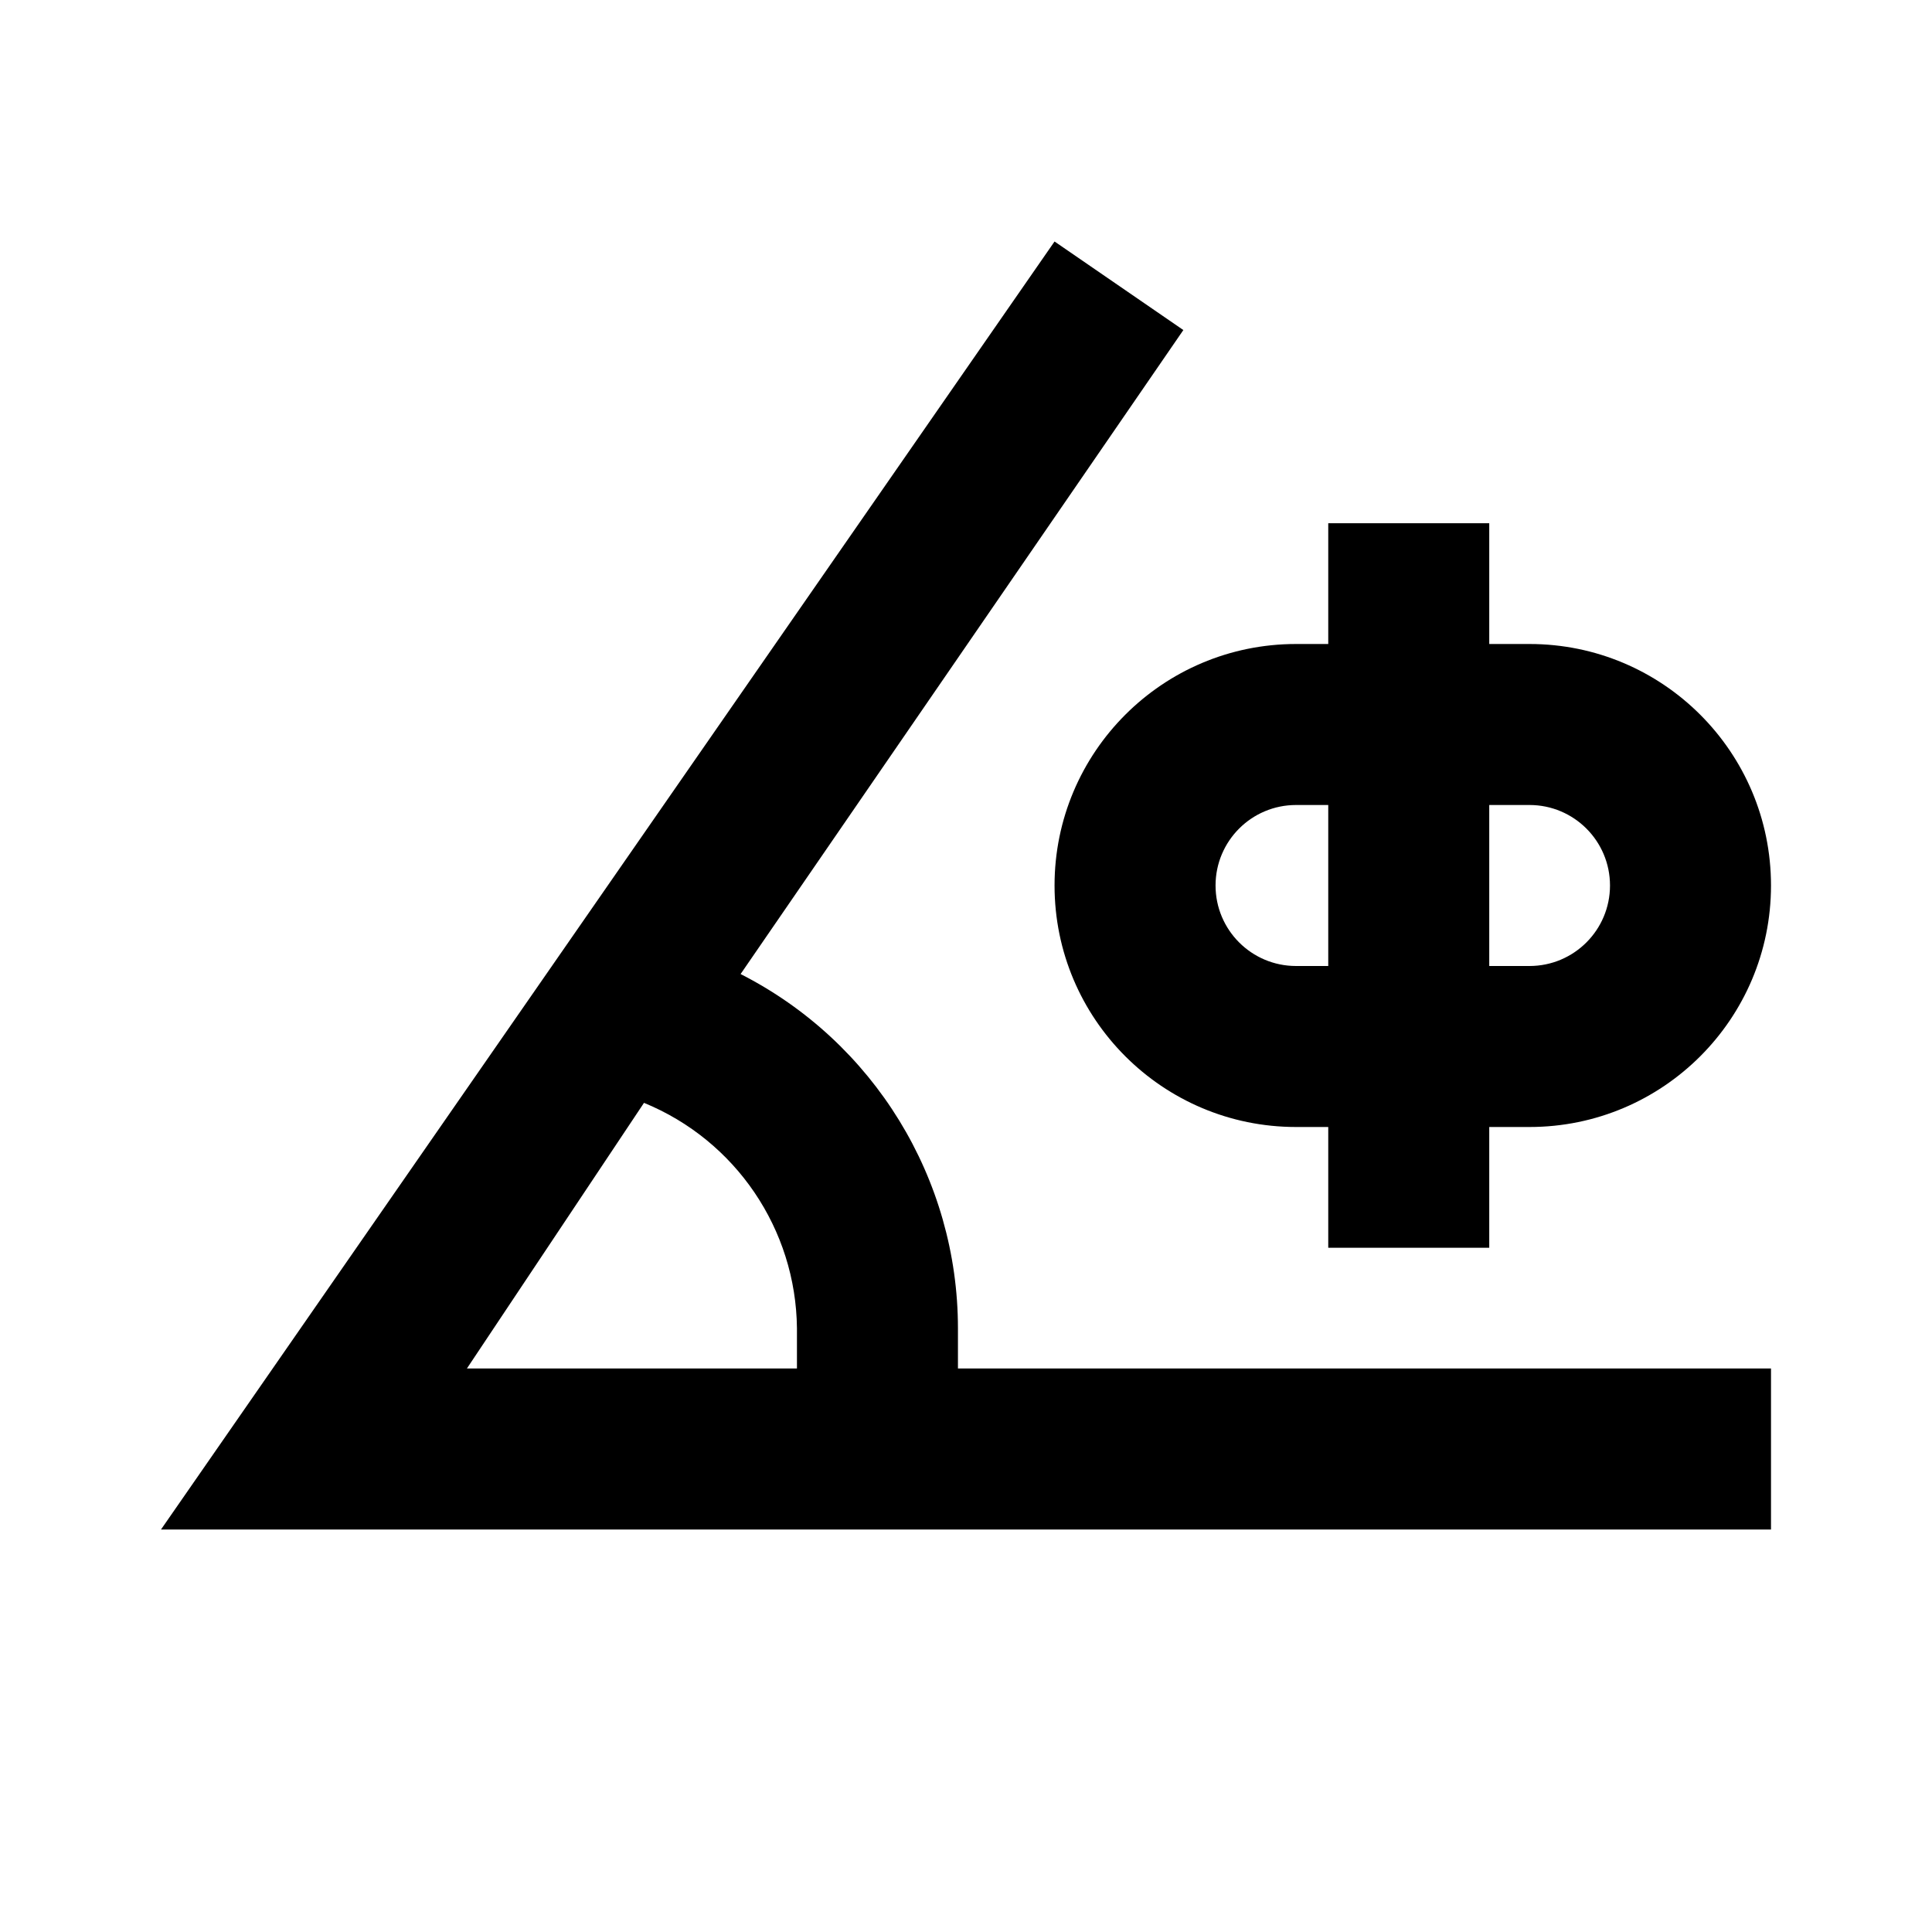
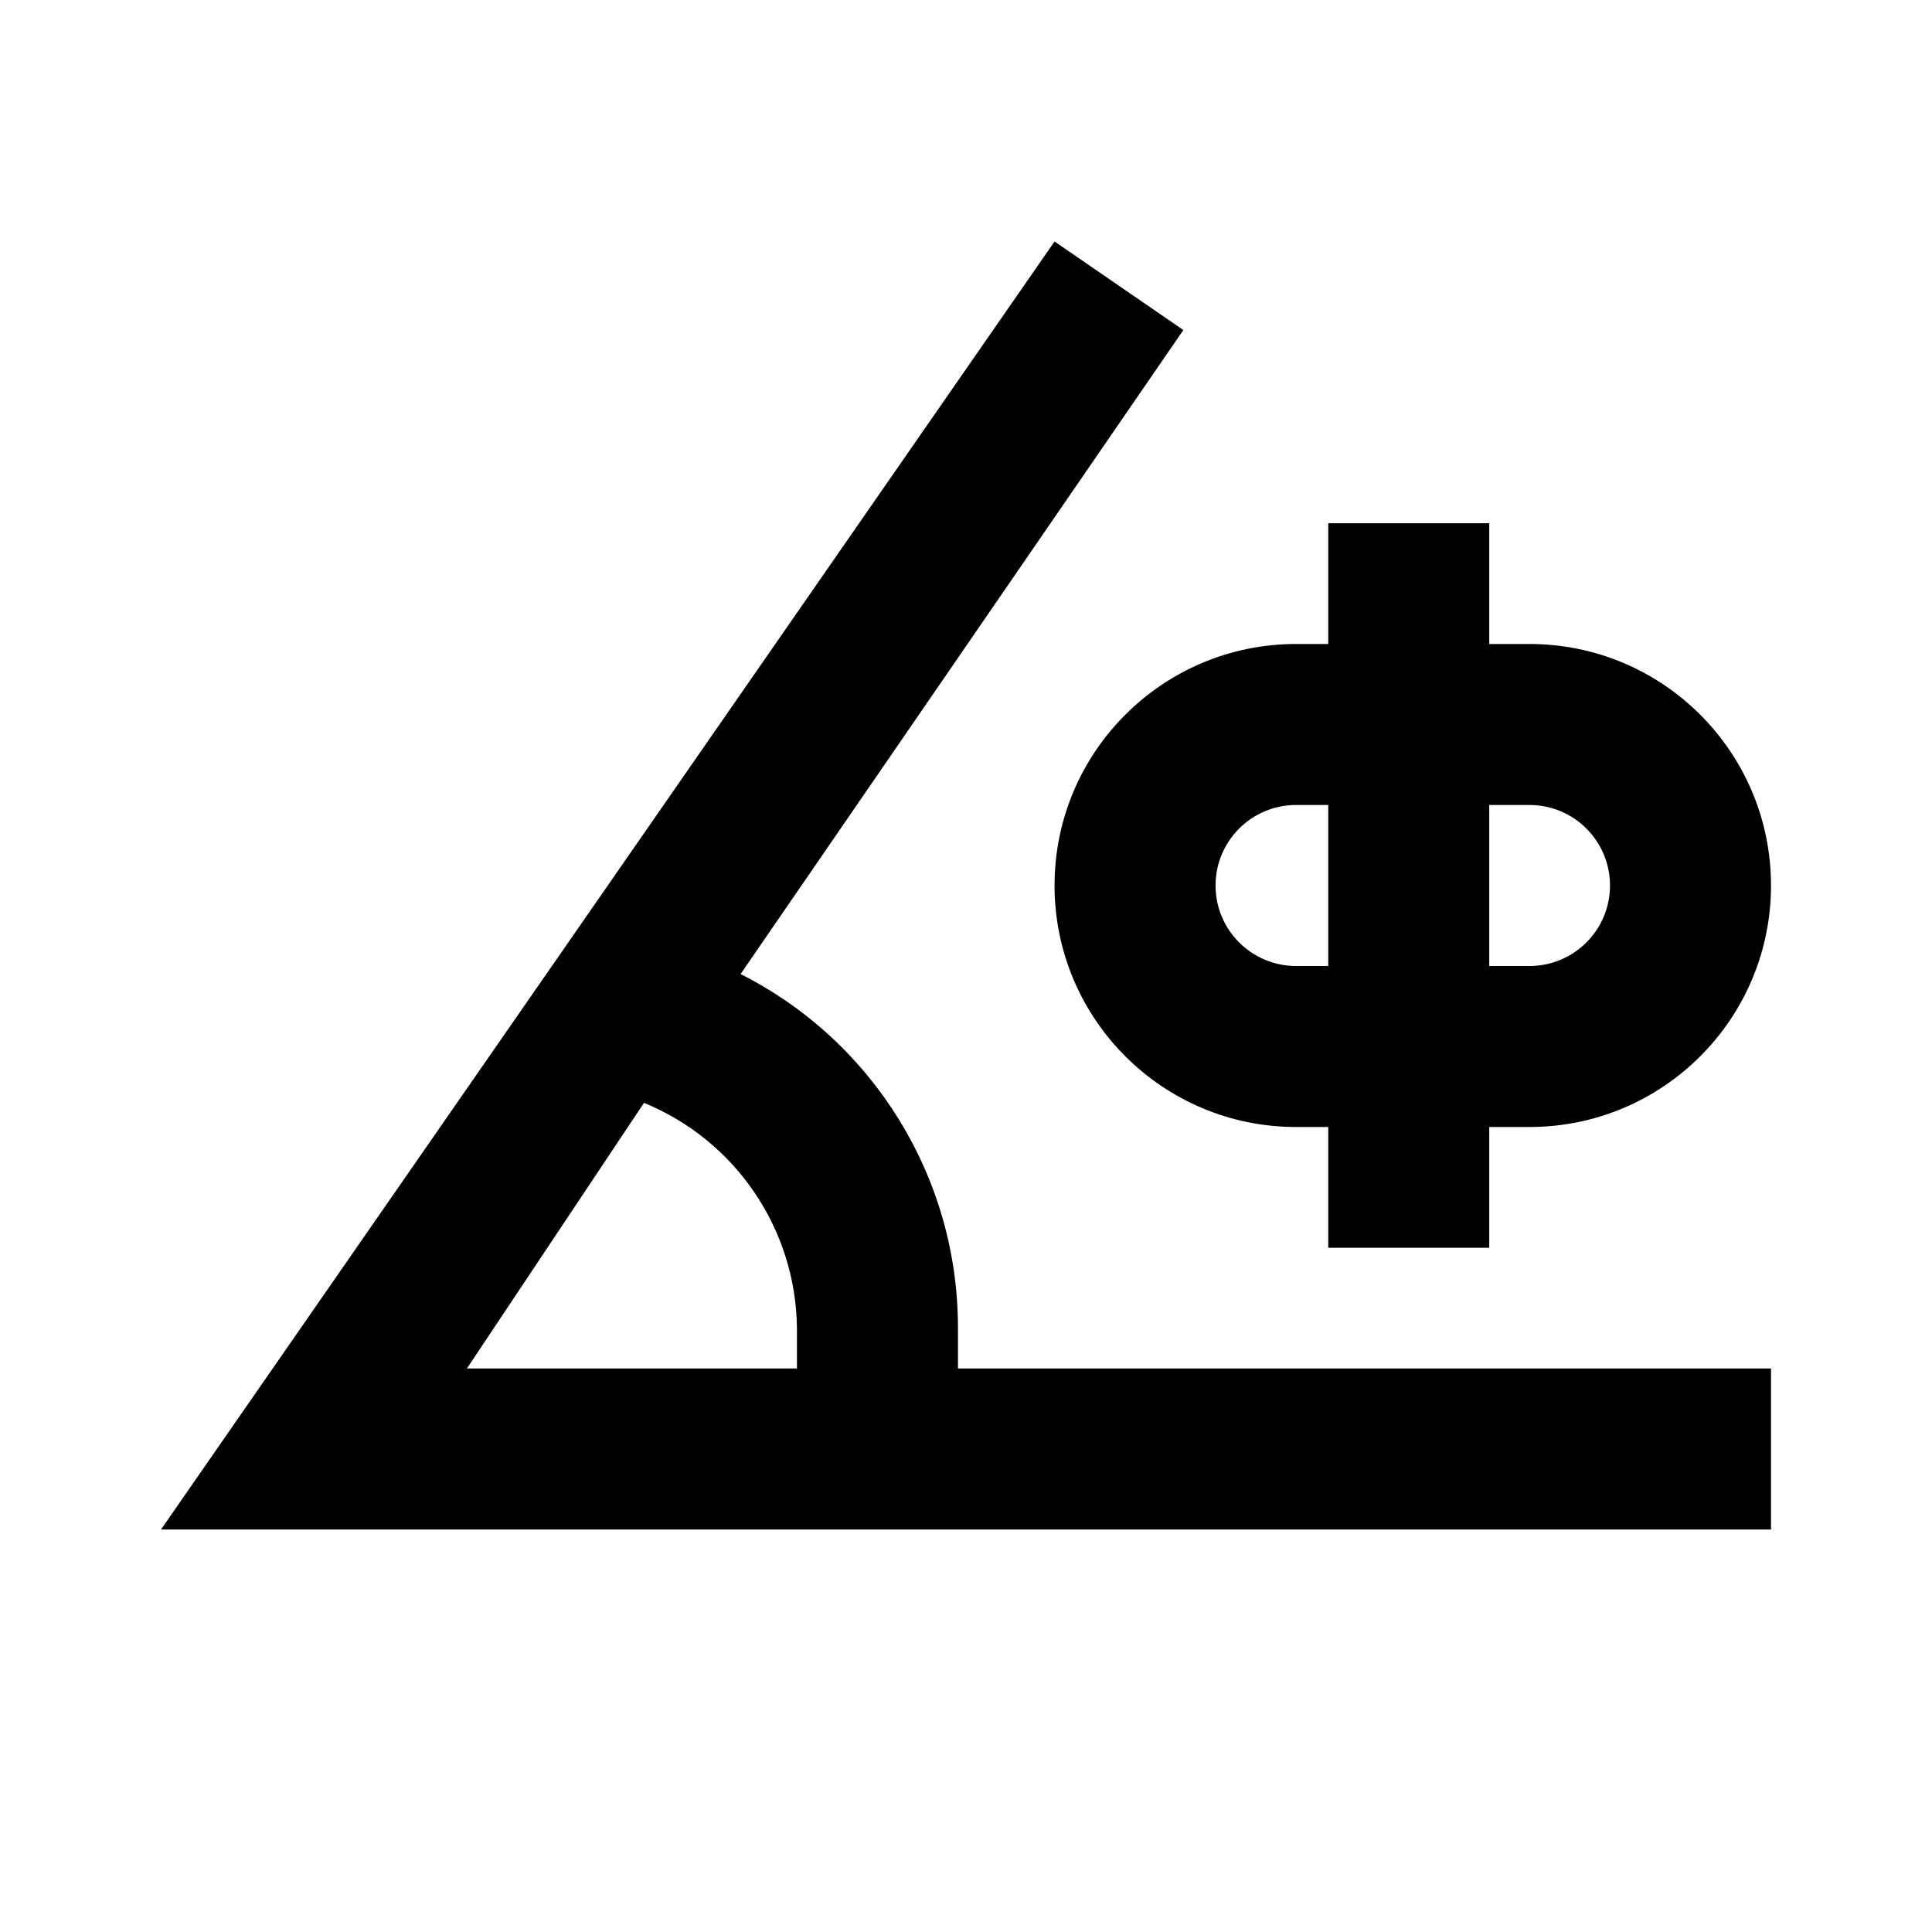
<svg xmlns="http://www.w3.org/2000/svg" width="24" height="24" viewBox="0 0 24 24">
-   <path d="M2,19H22V17H11.9v-.5a4.94,4.94,0,0,0-2.7-4.4l5.5-8L13.1,3Zm7.9-2H5.8L8,13.7a3.06,3.06,0,0,1,1.9,2.8Zm6.6-1.5V14h-.4a3,3,0,0,1,0-6h.4V6.5h2V8H19a3,3,0,0,1,0,6h-.5v1.5ZM19,12h-.5V10H19a1,1,0,0,1,0,2Zm-2.9,0h.4V10h-.4a1,1,0,0,0,0,2Z" fill-rule="evenodd" />
+   <path d="M11.9,16.5a4.92,4.92,0,0,0-2.7-4.4l5.5-8L13.1,3,2,19H22V17H11.9Zm-2,.5H5.8L8,13.7a3.06,3.06,0,0,1,1.9,2.8Zm3.2-6a3,3,0,0,0,3,3h.4v1.5h2V14H19a3,3,0,0,0,0-6h-.5V6.5h-2V8h-.4A3,3,0,0,0,13.1,11Zm5.4-1H19a1,1,0,0,1,0,2h-.5Zm-2.4,0h.4v2h-.4a1,1,0,0,1,0-2Z" />
  <rect width="24" height="24" fill="none" />
</svg>
